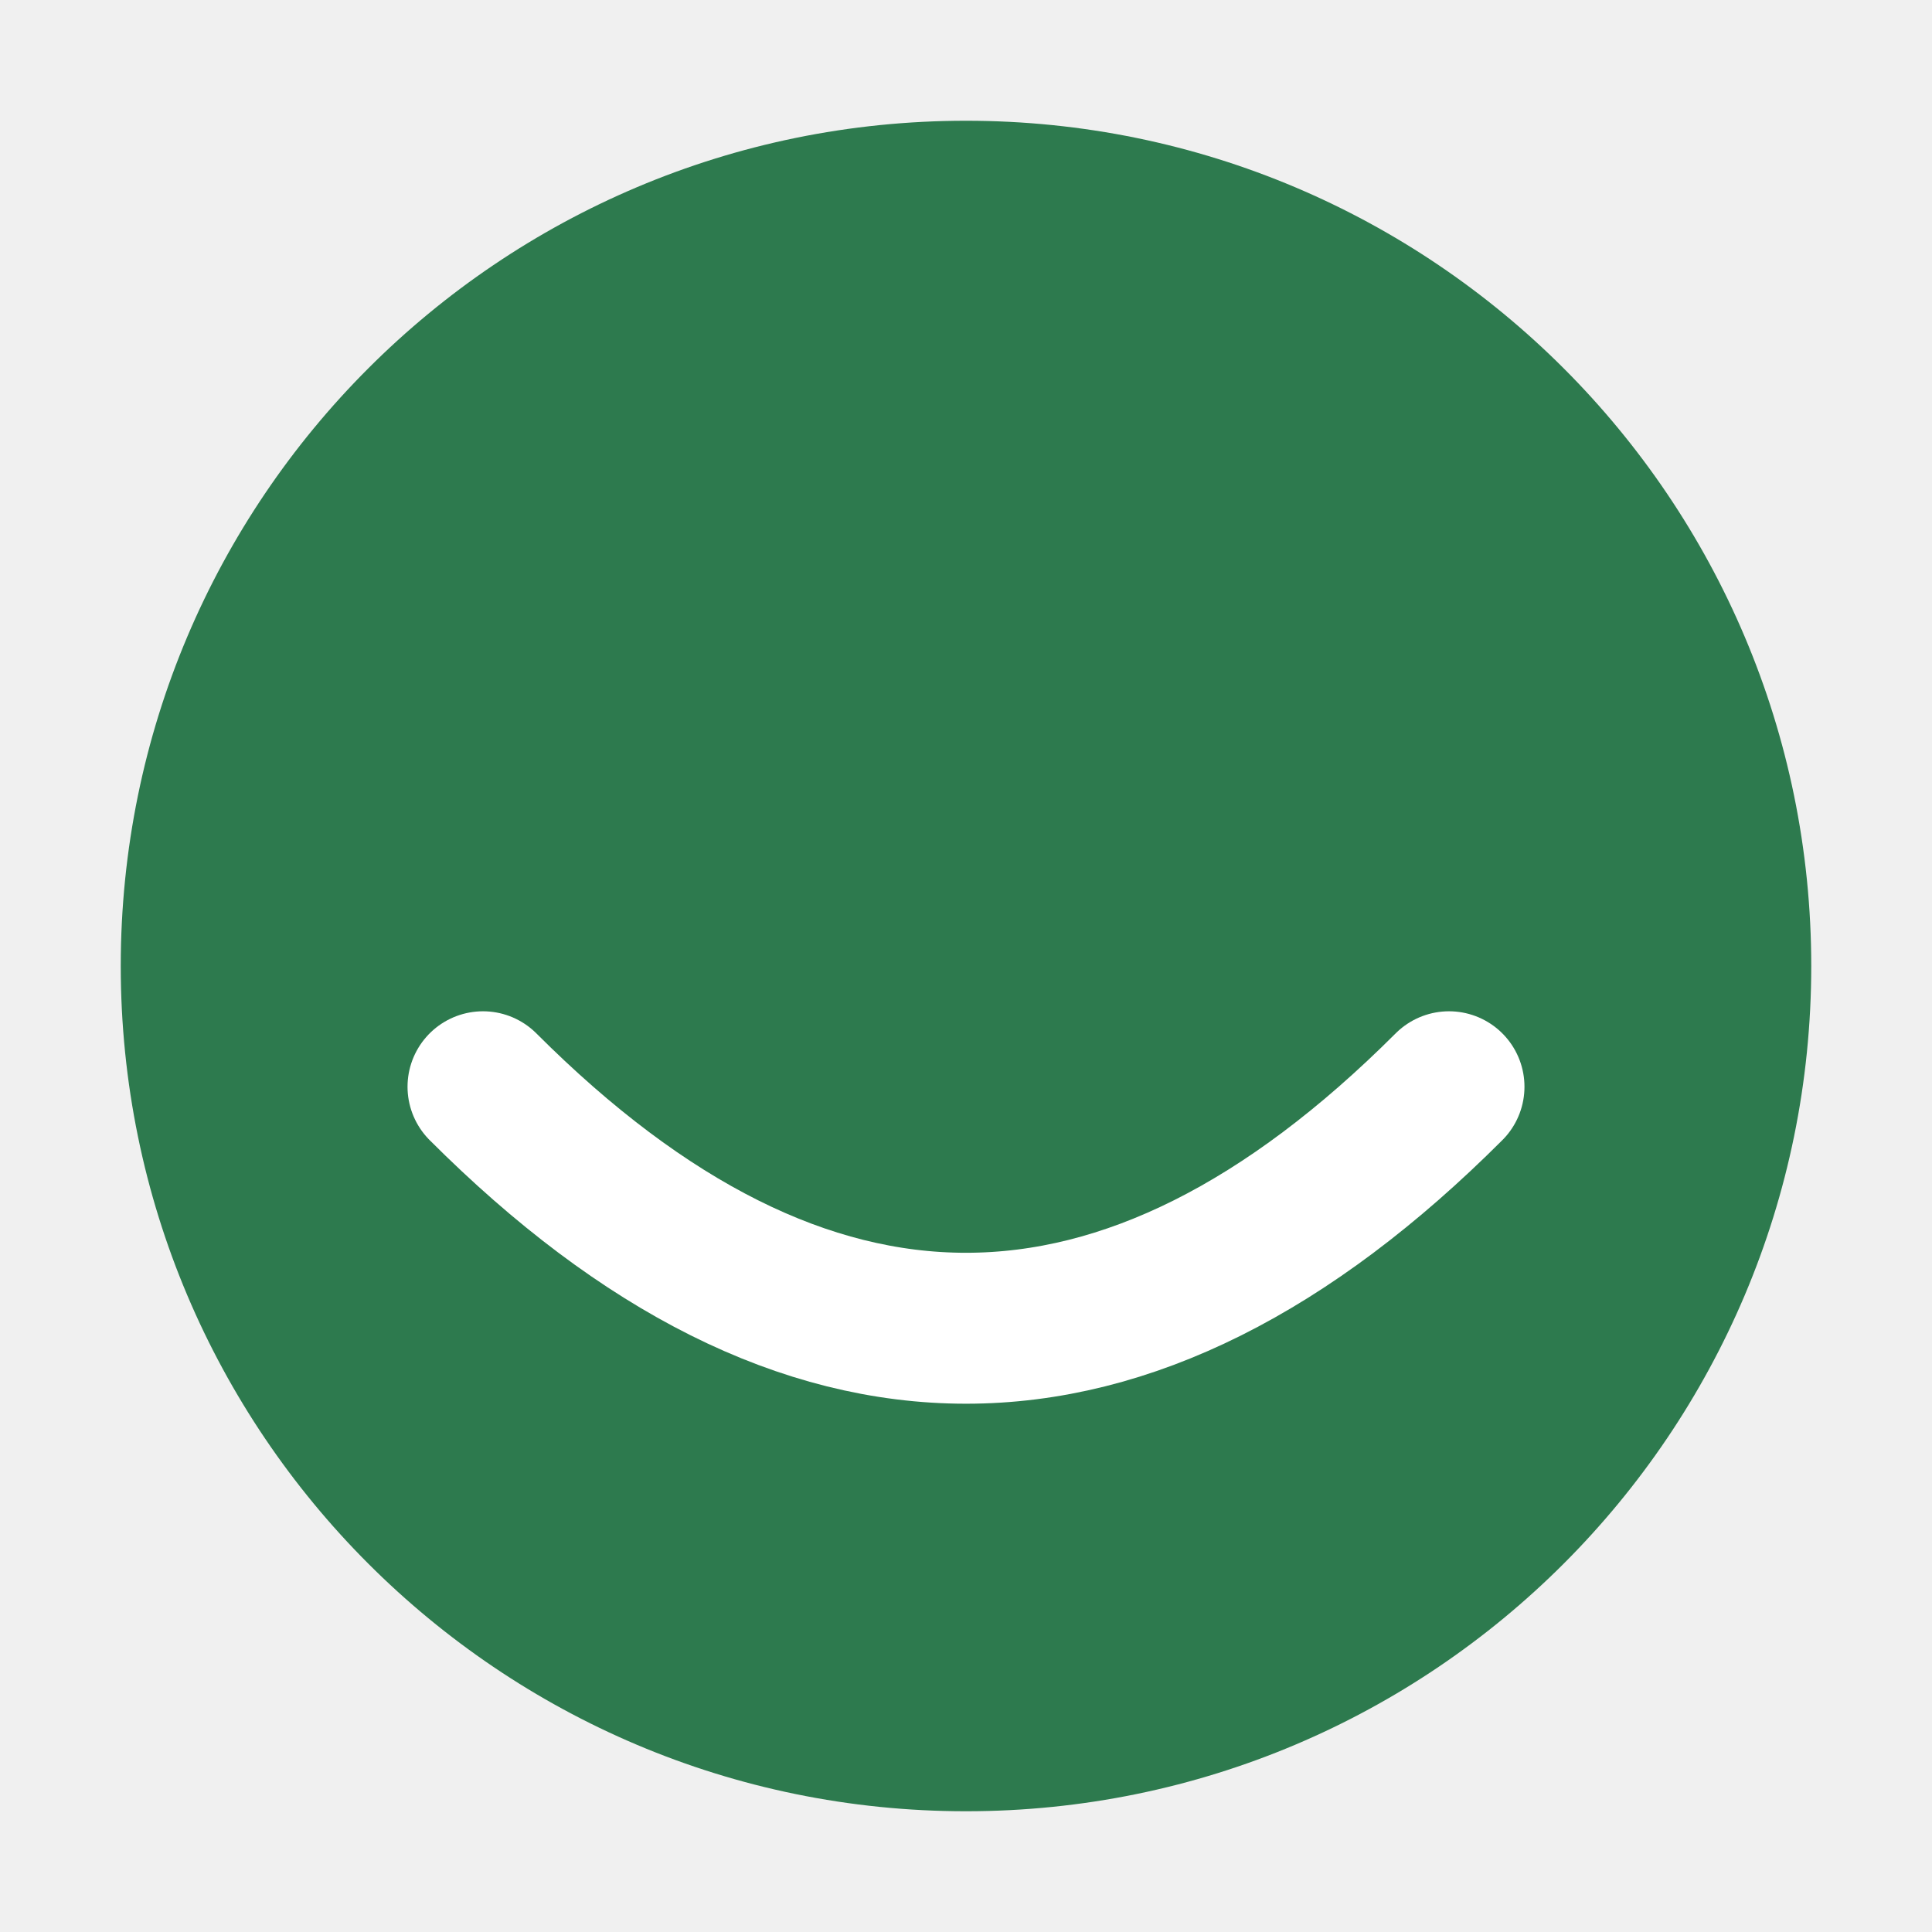
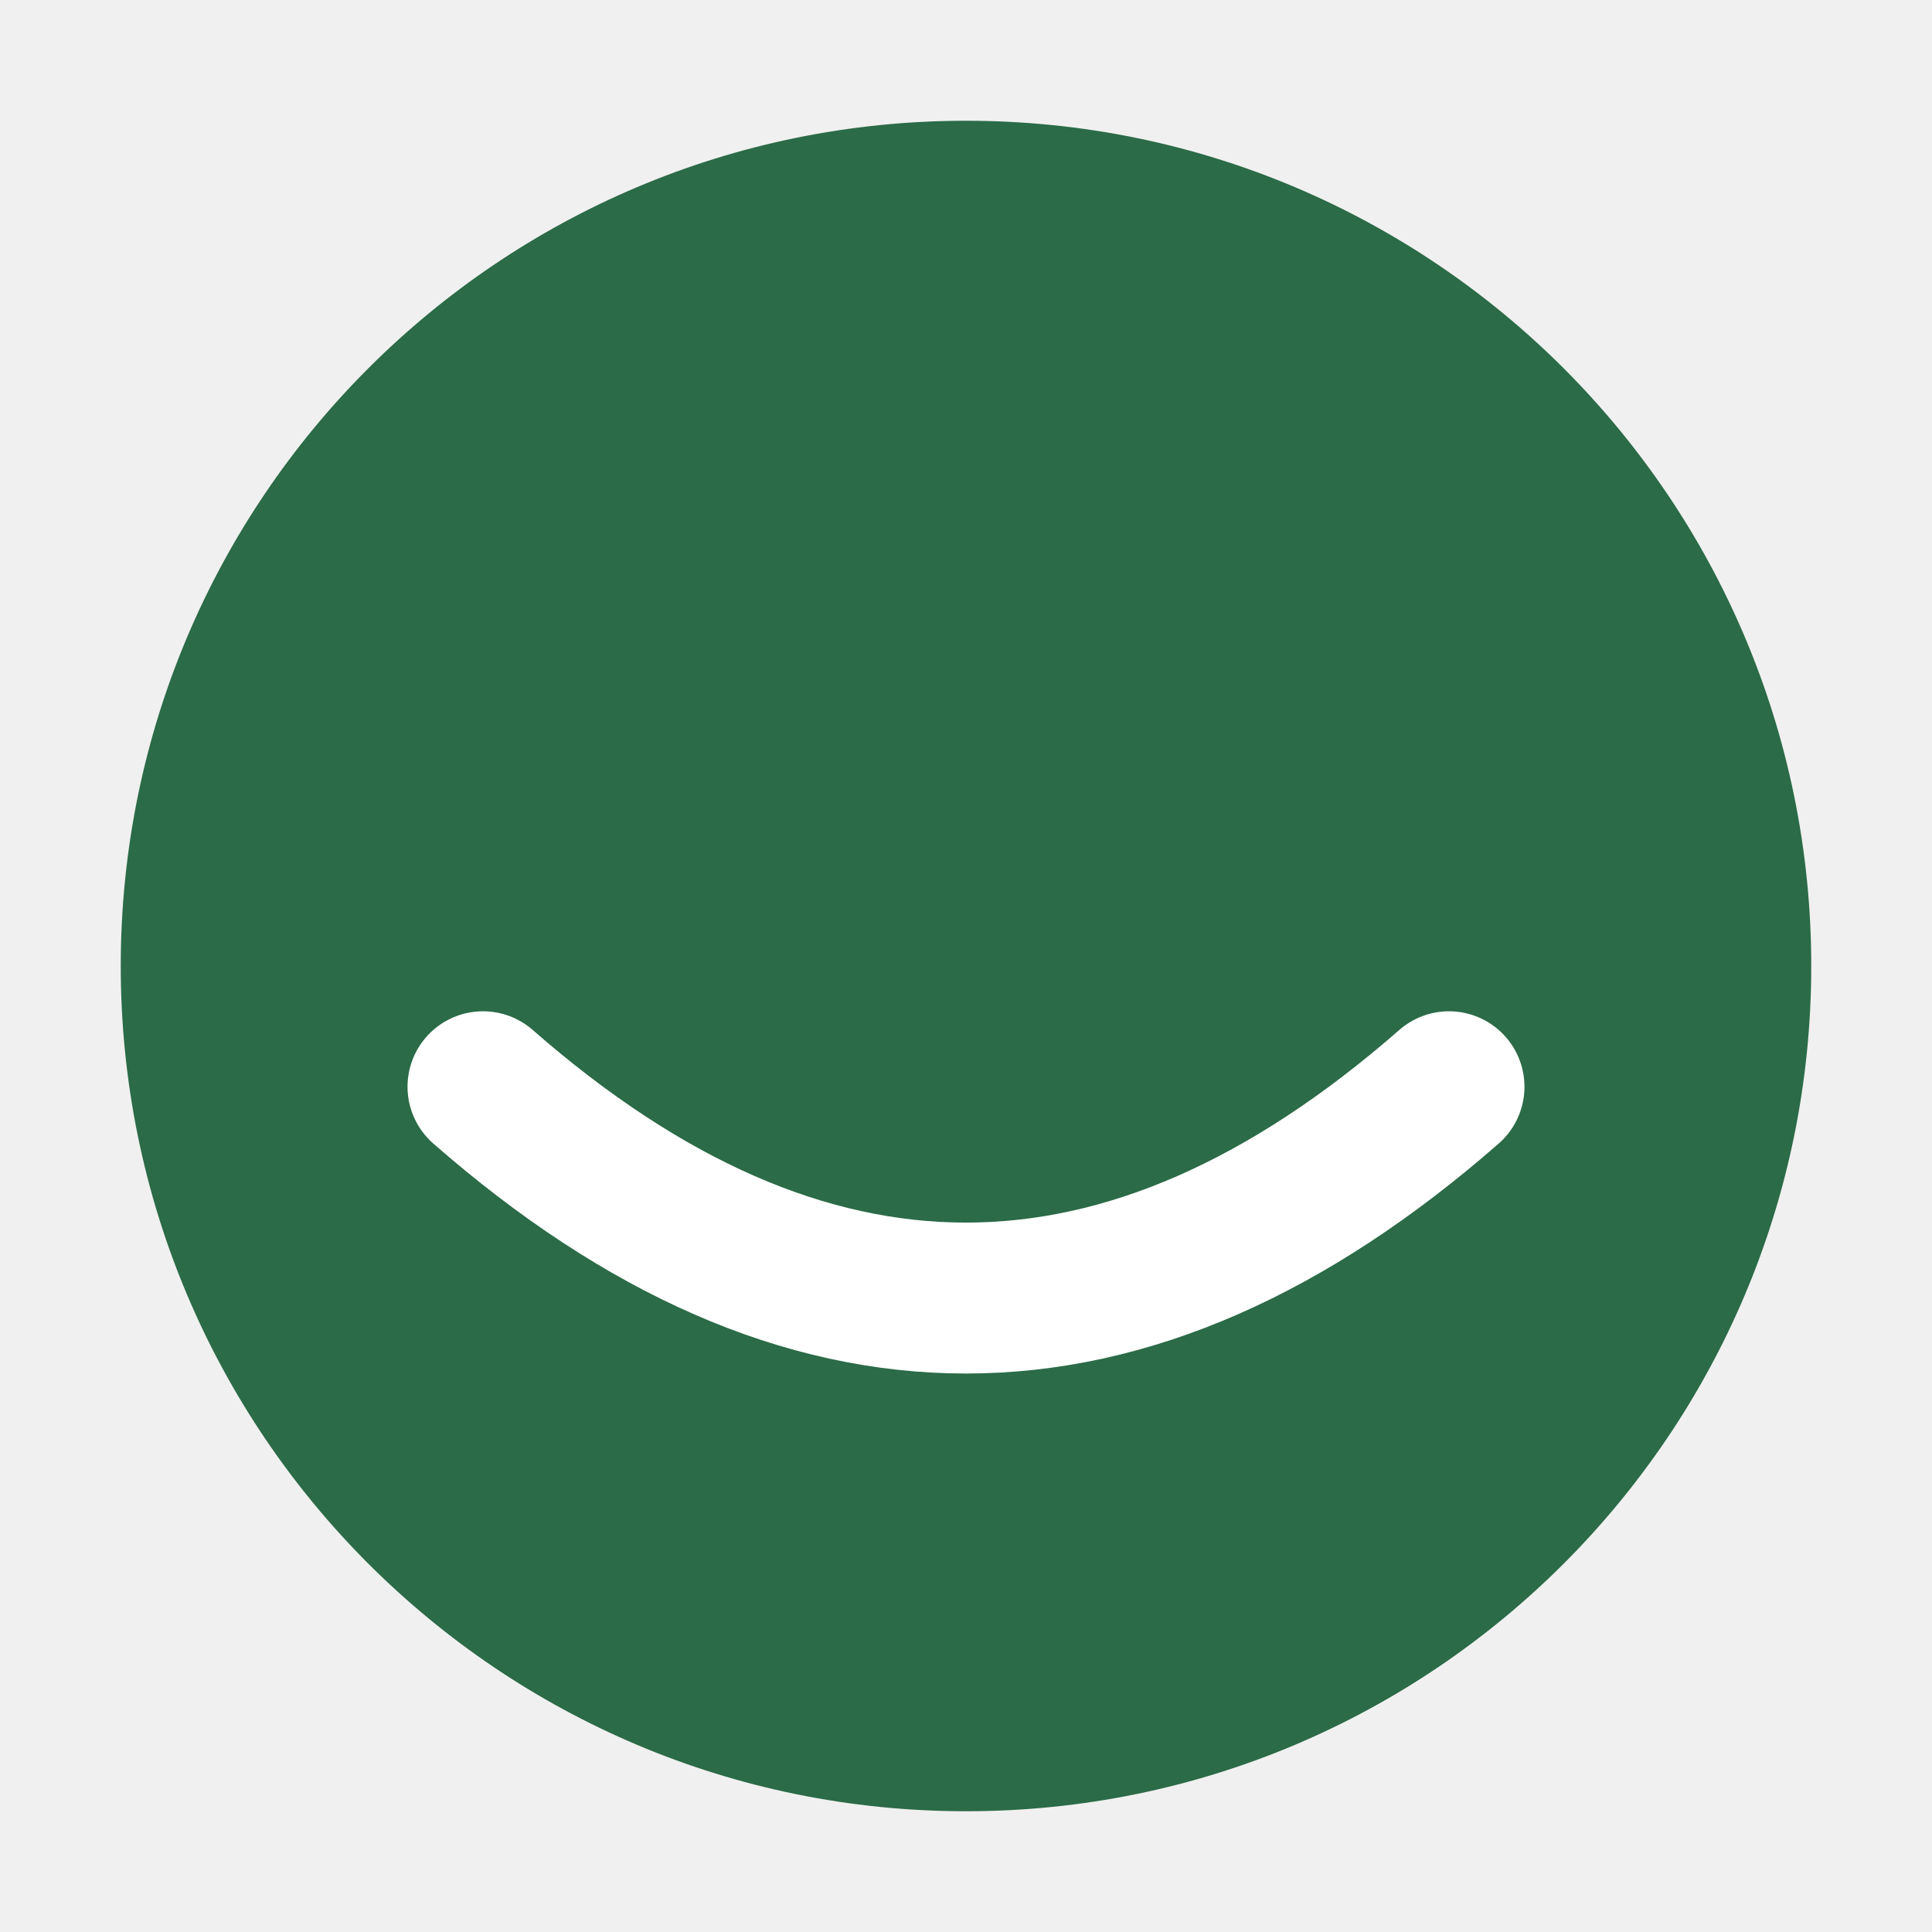
<svg xmlns="http://www.w3.org/2000/svg" viewBox="0 0 32 32">
-   <circle cx="16" cy="16" r="14" fill="#2d7a4e" />
-   <path d="M 8 18 Q 16 26 24 18" stroke="white" stroke-width="2.5" fill="none" stroke-linecap="round" />
+   <circle cx="16" cy="16" r="14" fill="#2B6B47" />
+   <path d="M 8 18 Q 16 25 24 18" stroke="white" stroke-width="2.5" fill="none" stroke-linecap="round" />
</svg>
